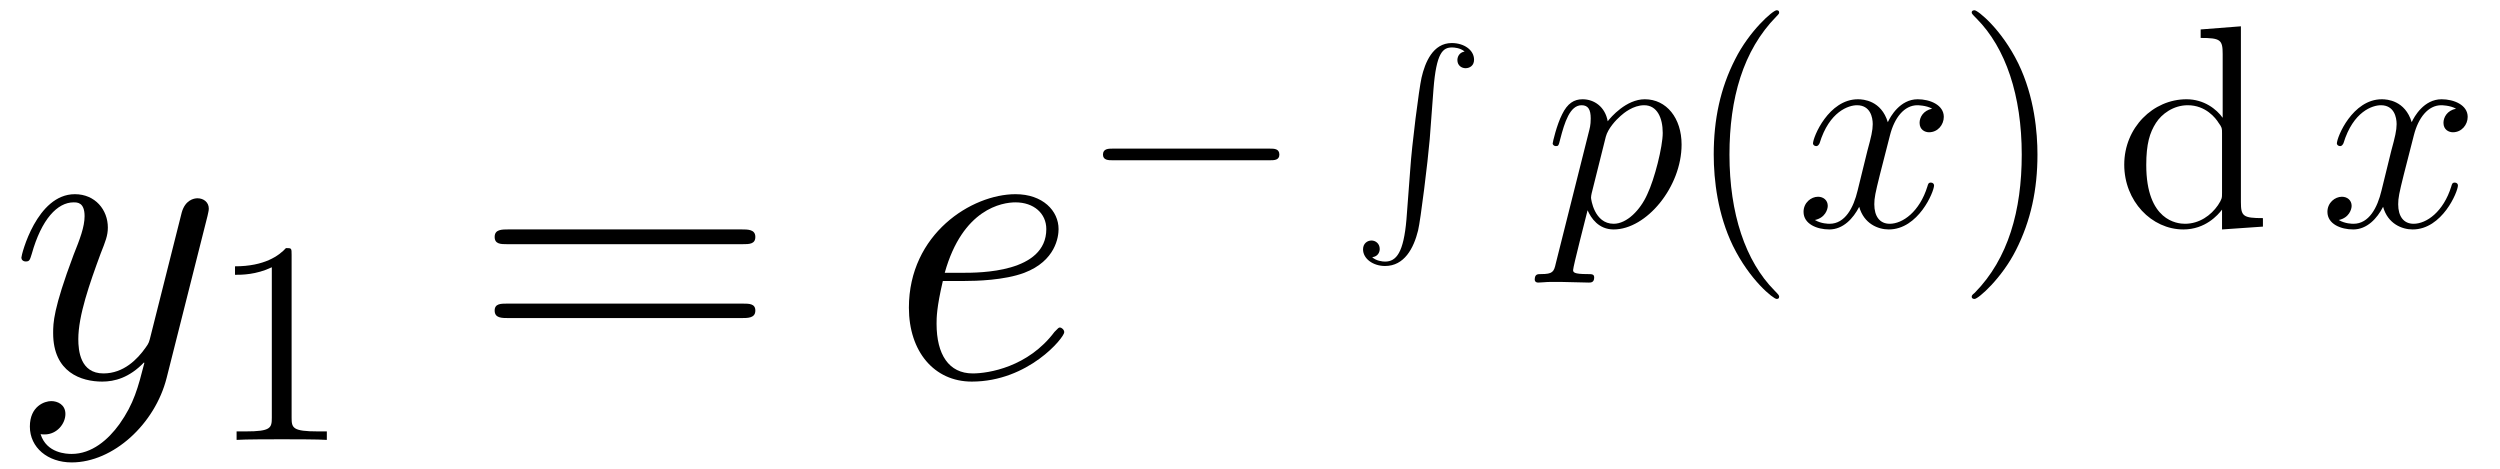
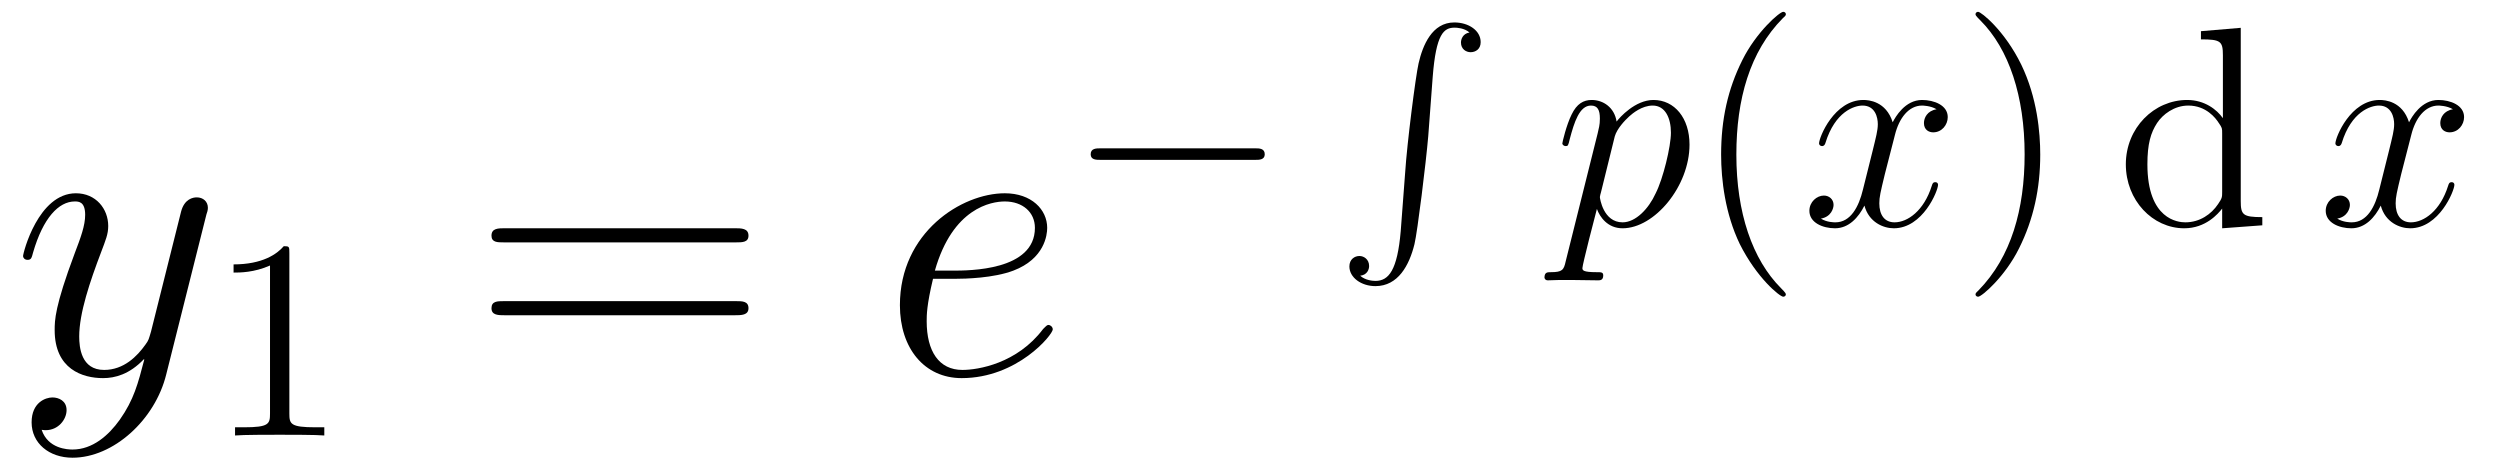
- <svg xmlns="http://www.w3.org/2000/svg" xmlns:xlink="http://www.w3.org/1999/xlink" viewBox="0 0 124.222 23.276" version="1.2">
+ <svg xmlns="http://www.w3.org/2000/svg" xmlns:xlink="http://www.w3.org/1999/xlink" viewBox="0 0 105.033 19.561" version="1.2">
  <defs>
    <g>
      <symbol overflow="visible" id="glyph0-0">
        <path style="stroke:none;" d="" />
      </symbol>
      <symbol overflow="visible" id="glyph0-1">
-         <path style="stroke:none;" d="M 9.812 -8.031 C 9.828 -8.141 9.875 -8.266 9.875 -8.391 C 9.875 -8.703 9.625 -8.906 9.312 -8.906 C 9.125 -8.906 8.703 -8.812 8.531 -8.203 L 7 -2.125 C 6.906 -1.75 6.906 -1.719 6.734 -1.484 C 6.328 -0.906 5.641 -0.203 4.641 -0.203 C 3.484 -0.203 3.391 -1.344 3.391 -1.906 C 3.391 -3.078 3.953 -4.672 4.5 -6.156 C 4.734 -6.75 4.859 -7.047 4.859 -7.453 C 4.859 -8.328 4.234 -9.109 3.219 -9.109 C 1.328 -9.109 0.562 -6.109 0.562 -5.953 C 0.562 -5.859 0.641 -5.766 0.781 -5.766 C 0.969 -5.766 0.984 -5.844 1.078 -6.141 C 1.562 -7.875 2.359 -8.703 3.156 -8.703 C 3.344 -8.703 3.703 -8.703 3.703 -8.016 C 3.703 -7.484 3.469 -6.875 3.156 -6.094 C 2.141 -3.391 2.141 -2.703 2.141 -2.203 C 2.141 -0.25 3.547 0.203 4.578 0.203 C 5.188 0.203 5.922 0.016 6.656 -0.75 L 6.672 -0.719 C 6.359 0.5 6.156 1.297 5.438 2.312 C 4.875 3.094 4.062 3.797 3.062 3.797 C 2.812 3.797 1.812 3.766 1.516 2.812 C 1.562 2.828 1.719 2.828 1.719 2.828 C 2.328 2.828 2.75 2.297 2.75 1.812 C 2.75 1.344 2.359 1.172 2.047 1.172 C 1.719 1.172 0.984 1.422 0.984 2.438 C 0.984 3.484 1.875 4.219 3.062 4.219 C 5.125 4.219 7.203 2.312 7.781 0.016 Z M 9.812 -8.031 " />
+         <path style="stroke:none;" d="M 8.172 -6.703 C 8.203 -6.781 8.234 -6.891 8.234 -6.984 C 8.234 -7.25 8.031 -7.422 7.766 -7.422 C 7.609 -7.422 7.25 -7.359 7.109 -6.828 L 5.844 -1.781 C 5.75 -1.469 5.75 -1.422 5.609 -1.234 C 5.266 -0.75 4.703 -0.172 3.875 -0.172 C 2.906 -0.172 2.828 -1.125 2.828 -1.578 C 2.828 -2.562 3.281 -3.891 3.75 -5.125 C 3.938 -5.625 4.047 -5.875 4.047 -6.219 C 4.047 -6.938 3.531 -7.594 2.688 -7.594 C 1.109 -7.594 0.469 -5.094 0.469 -4.953 C 0.469 -4.891 0.531 -4.797 0.656 -4.797 C 0.812 -4.797 0.828 -4.875 0.891 -5.109 C 1.312 -6.562 1.969 -7.25 2.641 -7.25 C 2.797 -7.25 3.078 -7.25 3.078 -6.688 C 3.078 -6.234 2.891 -5.734 2.641 -5.078 C 1.797 -2.828 1.797 -2.25 1.797 -1.844 C 1.797 -0.203 2.969 0.172 3.828 0.172 C 4.328 0.172 4.938 0.016 5.547 -0.625 L 5.562 -0.609 C 5.297 0.406 5.125 1.078 4.531 1.922 C 4.062 2.578 3.391 3.172 2.547 3.172 C 2.344 3.172 1.516 3.141 1.25 2.344 C 1.312 2.359 1.422 2.359 1.422 2.359 C 1.953 2.359 2.297 1.906 2.297 1.516 C 2.297 1.125 1.969 0.984 1.703 0.984 C 1.422 0.984 0.828 1.188 0.828 2.031 C 0.828 2.906 1.562 3.516 2.547 3.516 C 4.266 3.516 6.016 1.922 6.484 0.016 Z M 8.172 -6.703 " />
      </symbol>
      <symbol overflow="visible" id="glyph0-2">
-         <path style="stroke:none;" d="M 8.641 -2.25 C 8.641 -2.375 8.516 -2.484 8.422 -2.484 C 8.359 -2.484 8.344 -2.453 8.156 -2.266 C 6.844 -0.516 4.875 -0.203 4.094 -0.203 C 2.906 -0.203 2.297 -1.141 2.297 -2.672 C 2.297 -2.953 2.297 -3.469 2.609 -4.797 L 3.703 -4.797 C 4.25 -4.797 5.656 -4.828 6.656 -5.203 C 8.219 -5.797 8.359 -7 8.359 -7.375 C 8.359 -8.281 7.578 -9.109 6.219 -9.109 C 4.047 -9.109 0.922 -7.141 0.922 -3.469 C 0.922 -1.297 2.172 0.203 4.047 0.203 C 6.859 0.203 8.641 -1.984 8.641 -2.25 Z M 7.75 -7.375 C 7.75 -5.203 4.438 -5.203 3.578 -5.203 L 2.703 -5.203 C 3.594 -8.391 5.562 -8.703 6.219 -8.703 C 7.125 -8.703 7.75 -8.156 7.75 -7.375 Z M 7.75 -7.375 " />
+         <path style="stroke:none;" d="M 7.203 -1.875 C 7.203 -1.984 7.094 -2.062 7.031 -2.062 C 6.969 -2.062 6.953 -2.047 6.797 -1.891 C 5.703 -0.438 4.062 -0.172 3.406 -0.172 C 2.422 -0.172 1.906 -0.953 1.906 -2.219 C 1.906 -2.469 1.906 -2.891 2.172 -4 L 3.078 -4 C 3.547 -4 4.719 -4.031 5.547 -4.344 C 6.859 -4.844 6.969 -5.844 6.969 -6.141 C 6.969 -6.906 6.312 -7.594 5.188 -7.594 C 3.375 -7.594 0.781 -5.953 0.781 -2.891 C 0.781 -1.078 1.812 0.172 3.375 0.172 C 5.719 0.172 7.203 -1.656 7.203 -1.875 Z M 6.453 -6.141 C 6.453 -4.344 3.703 -4.344 2.984 -4.344 L 2.25 -4.344 C 3 -6.984 4.625 -7.25 5.188 -7.25 C 5.938 -7.25 6.453 -6.797 6.453 -6.141 Z M 6.453 -6.141 " />
      </symbol>
      <symbol overflow="visible" id="glyph1-0">
        <path style="stroke:none;" d="" />
      </symbol>
      <symbol overflow="visible" id="glyph1-1">
-         <path style="stroke:none;" d="M 5.875 0 L 5.875 -0.422 L 5.438 -0.422 C 4.172 -0.422 4.125 -0.594 4.125 -1.109 L 4.125 -9.188 C 4.125 -9.531 4.125 -9.531 3.844 -9.531 C 3.5 -9.156 2.781 -8.625 1.312 -8.625 L 1.312 -8.203 C 1.641 -8.203 2.359 -8.203 3.141 -8.578 L 3.141 -1.109 C 3.141 -0.594 3.094 -0.422 1.844 -0.422 L 1.391 -0.422 L 1.391 0 C 1.781 -0.031 3.172 -0.031 3.641 -0.031 C 4.109 -0.031 5.5 -0.031 5.875 0 Z M 5.875 0 " />
+         <path style="stroke:none;" d="M 4.906 0 L 4.906 -0.344 L 4.531 -0.344 C 3.484 -0.344 3.438 -0.484 3.438 -0.922 L 3.438 -7.656 C 3.438 -7.938 3.438 -7.953 3.203 -7.953 C 2.922 -7.625 2.312 -7.188 1.094 -7.188 L 1.094 -6.844 C 1.359 -6.844 1.953 -6.844 2.625 -7.141 L 2.625 -0.922 C 2.625 -0.484 2.578 -0.344 1.531 -0.344 L 1.156 -0.344 L 1.156 0 C 1.484 -0.031 2.641 -0.031 3.031 -0.031 C 3.438 -0.031 4.578 -0.031 4.906 0 Z M 4.906 0 " />
      </symbol>
      <symbol overflow="visible" id="glyph1-2">
-         <path style="stroke:none;" d="M 4.656 3.484 C 4.656 3.438 4.656 3.406 4.422 3.172 C 2.984 1.719 2.188 -0.641 2.188 -3.578 C 2.188 -6.359 2.859 -8.75 4.516 -10.438 C 4.656 -10.578 4.656 -10.594 4.656 -10.641 C 4.656 -10.734 4.594 -10.75 4.531 -10.75 C 4.344 -10.75 3.172 -9.719 2.469 -8.312 C 1.734 -6.875 1.406 -5.328 1.406 -3.578 C 1.406 -2.297 1.609 -0.594 2.359 0.953 C 3.203 2.672 4.375 3.594 4.531 3.594 C 4.594 3.594 4.656 3.578 4.656 3.484 Z M 4.656 3.484 " />
+         <path style="stroke:none;" d="M 3.891 2.906 C 3.891 2.875 3.891 2.844 3.688 2.641 C 2.484 1.438 1.812 -0.531 1.812 -2.969 C 1.812 -5.297 2.375 -7.297 3.766 -8.703 C 3.891 -8.812 3.891 -8.828 3.891 -8.875 C 3.891 -8.938 3.828 -8.969 3.781 -8.969 C 3.625 -8.969 2.641 -8.109 2.062 -6.938 C 1.453 -5.719 1.172 -4.453 1.172 -2.969 C 1.172 -1.906 1.344 -0.484 1.953 0.781 C 2.672 2.219 3.641 3 3.781 3 C 3.828 3 3.891 2.969 3.891 2.906 Z M 3.891 2.906 " />
      </symbol>
      <symbol overflow="visible" id="glyph1-3">
-         <path style="stroke:none;" d="M 4.047 -3.578 C 4.047 -4.656 3.906 -6.438 3.094 -8.109 C 2.25 -9.828 1.078 -10.75 0.922 -10.75 C 0.859 -10.75 0.781 -10.734 0.781 -10.641 C 0.781 -10.594 0.781 -10.578 1.031 -10.328 C 2.469 -8.875 3.266 -6.516 3.266 -3.578 C 3.266 -0.797 2.594 1.594 0.938 3.281 C 0.781 3.406 0.781 3.438 0.781 3.484 C 0.781 3.578 0.859 3.594 0.922 3.594 C 1.109 3.594 2.281 2.562 2.984 1.156 C 3.719 -0.297 4.047 -1.844 4.047 -3.578 Z M 4.047 -3.578 " />
+         <path style="stroke:none;" d="M 3.375 -2.969 C 3.375 -3.891 3.25 -5.359 2.578 -6.75 C 1.875 -8.188 0.891 -8.969 0.766 -8.969 C 0.719 -8.969 0.656 -8.938 0.656 -8.875 C 0.656 -8.828 0.656 -8.812 0.859 -8.609 C 2.062 -7.406 2.719 -5.422 2.719 -2.984 C 2.719 -0.672 2.156 1.328 0.781 2.734 C 0.656 2.844 0.656 2.875 0.656 2.906 C 0.656 2.969 0.719 3 0.766 3 C 0.922 3 1.906 2.141 2.484 0.969 C 3.094 -0.25 3.375 -1.547 3.375 -2.969 Z M 3.375 -2.969 " />
      </symbol>
      <symbol overflow="visible" id="glyph1-4">
-         <path style="stroke:none;" d="M 7.391 0 L 7.391 -0.422 C 6.406 -0.422 6.297 -0.516 6.297 -1.219 L 6.297 -9.953 L 4.297 -9.797 L 4.297 -9.375 C 5.281 -9.375 5.391 -9.281 5.391 -8.578 L 5.391 -5.406 C 5.094 -5.828 4.469 -6.328 3.594 -6.328 C 1.938 -6.328 0.5 -4.922 0.5 -3.078 C 0.5 -1.266 1.859 0.141 3.438 0.141 C 4.531 0.141 5.156 -0.578 5.359 -0.844 L 5.359 0.141 Z M 5.359 -1.672 C 5.359 -1.422 5.359 -1.375 5.156 -1.062 C 4.812 -0.562 4.234 -0.141 3.516 -0.141 C 3.141 -0.141 1.594 -0.281 1.594 -3.062 C 1.594 -4.109 1.766 -4.672 2.078 -5.156 C 2.359 -5.594 2.938 -6.031 3.656 -6.031 C 4.547 -6.031 5.047 -5.391 5.188 -5.156 C 5.359 -4.922 5.359 -4.891 5.359 -4.641 Z M 5.359 -1.672 " />
+         <path style="stroke:none;" d="M 6.156 0 L 6.156 -0.344 C 5.344 -0.344 5.25 -0.438 5.25 -1.016 L 5.25 -8.297 L 3.578 -8.156 L 3.578 -7.812 C 4.406 -7.812 4.5 -7.734 4.5 -7.141 L 4.5 -4.5 C 4.25 -4.859 3.734 -5.266 3 -5.266 C 1.609 -5.266 0.422 -4.094 0.422 -2.562 C 0.422 -1.047 1.547 0.125 2.875 0.125 C 3.781 0.125 4.297 -0.484 4.469 -0.703 L 4.469 0.125 Z M 4.469 -1.406 C 4.469 -1.188 4.469 -1.141 4.297 -0.891 C 4.016 -0.469 3.531 -0.125 2.922 -0.125 C 2.625 -0.125 1.328 -0.234 1.328 -2.562 C 1.328 -3.422 1.469 -3.891 1.734 -4.297 C 1.969 -4.656 2.453 -5.031 3.047 -5.031 C 3.797 -5.031 4.203 -4.5 4.328 -4.297 C 4.469 -4.094 4.469 -4.078 4.469 -3.859 Z M 4.469 -1.406 " />
      </symbol>
      <symbol overflow="visible" id="glyph2-0">
        <path style="stroke:none;" d="" />
      </symbol>
      <symbol overflow="visible" id="glyph2-1">
-         <path style="stroke:none;" d="M 13.906 -6.984 C 13.906 -7.359 13.547 -7.359 13.203 -7.359 L 1.656 -7.359 C 1.297 -7.359 0.953 -7.359 0.953 -6.984 C 0.953 -6.625 1.266 -6.625 1.562 -6.625 L 13.281 -6.625 C 13.594 -6.625 13.906 -6.625 13.906 -6.984 Z M 13.906 -3.328 C 13.906 -3.672 13.594 -3.672 13.281 -3.672 L 1.562 -3.672 C 1.266 -3.672 0.953 -3.672 0.953 -3.328 C 0.953 -2.953 1.297 -2.953 1.656 -2.953 L 13.203 -2.953 C 13.547 -2.953 13.906 -2.953 13.906 -3.328 Z M 13.906 -3.328 " />
+         <path style="stroke:none;" d="M 11.594 -5.812 C 11.594 -6.125 11.297 -6.125 11 -6.125 L 1.375 -6.125 C 1.078 -6.125 0.797 -6.125 0.797 -5.812 C 0.797 -5.531 1.047 -5.531 1.312 -5.531 L 11.078 -5.531 C 11.328 -5.531 11.594 -5.531 11.594 -5.812 Z M 11.594 -2.766 C 11.594 -3.062 11.328 -3.062 11.078 -3.062 L 1.312 -3.062 C 1.047 -3.062 0.797 -3.062 0.797 -2.766 C 0.797 -2.469 1.078 -2.469 1.375 -2.469 L 11 -2.469 C 11.297 -2.469 11.594 -2.469 11.594 -2.766 Z M 11.594 -2.766 " />
      </symbol>
      <symbol overflow="visible" id="glyph3-0">
        <path style="stroke:none;" d="" />
      </symbol>
      <symbol overflow="visible" id="glyph3-1">
-         <path style="stroke:none;" d="M 9.953 -3.578 C 9.953 -3.875 9.688 -3.875 9.484 -3.875 L 1.656 -3.875 C 1.469 -3.875 1.188 -3.875 1.188 -3.578 C 1.188 -3.297 1.469 -3.297 1.656 -3.297 L 9.484 -3.297 C 9.688 -3.297 9.953 -3.297 9.953 -3.578 Z M 9.953 -3.578 " />
+         <path style="stroke:none;" d="M 8.297 -2.984 C 8.297 -3.234 8.062 -3.234 7.906 -3.234 L 1.391 -3.234 C 1.219 -3.234 0.984 -3.234 0.984 -2.984 C 0.984 -2.75 1.219 -2.75 1.391 -2.75 L 7.906 -2.75 C 8.062 -2.75 8.297 -2.75 8.297 -2.984 Z M 8.297 -2.984 " />
      </symbol>
      <symbol overflow="visible" id="glyph4-0">
        <path style="stroke:none;" d="" />
      </symbol>
      <symbol overflow="visible" id="glyph4-1">
        <path style="stroke:none;" d="M 6.078 0.828 C 6.078 0.344 5.578 0 4.969 0 C 4.031 0 3.641 0.969 3.469 1.719 C 3.344 2.266 2.984 5.078 2.906 6.297 L 2.719 8.766 C 2.578 10.406 2.219 10.859 1.656 10.859 C 1.531 10.859 1.219 10.828 1.016 10.641 C 1.312 10.609 1.391 10.375 1.391 10.234 C 1.391 9.953 1.172 9.812 0.984 9.812 C 0.781 9.812 0.562 9.953 0.562 10.25 C 0.562 10.719 1.062 11.078 1.656 11.078 C 2.609 11.078 3.078 10.203 3.297 9.312 C 3.422 8.797 3.781 5.891 3.875 4.781 L 4.062 2.297 C 4.203 0.469 4.531 0.219 4.984 0.219 C 5.078 0.219 5.391 0.234 5.609 0.422 C 5.328 0.469 5.25 0.703 5.25 0.844 C 5.25 1.125 5.469 1.25 5.656 1.25 C 5.859 1.25 6.078 1.125 6.078 0.828 Z M 6.078 0.828 " />
      </symbol>
      <symbol overflow="visible" id="glyph5-0">
        <path style="stroke:none;" d="" />
      </symbol>
      <symbol overflow="visible" id="glyph5-1">
-         <path style="stroke:none;" d="M 6.859 -4.078 C 6.859 -5.391 6.109 -6.328 5.031 -6.328 C 4.109 -6.328 3.344 -5.438 3.188 -5.234 C 3.062 -5.953 2.516 -6.328 1.938 -6.328 C 1.516 -6.328 1.188 -6.125 0.922 -5.578 C 0.656 -5.062 0.453 -4.188 0.453 -4.125 C 0.453 -4.078 0.516 -4 0.609 -4 C 0.734 -4 0.75 -4.016 0.828 -4.344 C 1.047 -5.188 1.312 -6.031 1.891 -6.031 C 2.219 -6.031 2.344 -5.812 2.344 -5.375 C 2.344 -5.031 2.297 -4.891 2.234 -4.641 L 0.609 1.828 C 0.516 2.25 0.453 2.359 -0.125 2.359 C -0.297 2.359 -0.438 2.359 -0.438 2.641 C -0.438 2.641 -0.438 2.781 -0.266 2.781 C -0.094 2.781 0.109 2.75 0.297 2.75 L 0.922 2.75 L 2.25 2.781 C 2.344 2.781 2.516 2.781 2.516 2.531 C 2.516 2.359 2.406 2.359 2.172 2.359 C 1.5 2.359 1.469 2.266 1.469 2.156 C 1.469 1.984 2.109 -0.484 2.188 -0.812 C 2.359 -0.422 2.734 0.141 3.484 0.141 C 5.109 0.141 6.859 -1.969 6.859 -4.078 Z M 5.156 -1.609 C 4.812 -0.828 4.141 -0.141 3.484 -0.141 C 2.516 -0.141 2.359 -1.375 2.359 -1.438 C 2.359 -1.484 2.375 -1.594 2.391 -1.656 L 3.094 -4.469 C 3.203 -4.875 3.594 -5.297 3.828 -5.5 C 3.984 -5.641 4.453 -6.031 5 -6.031 C 5.641 -6.031 5.922 -5.406 5.922 -4.656 C 5.922 -3.969 5.516 -2.359 5.156 -1.609 Z M 5.156 -1.609 " />
+         <path style="stroke:none;" d="M 5.719 -3.391 C 5.719 -4.5 5.094 -5.266 4.203 -5.266 C 3.438 -5.266 2.781 -4.531 2.656 -4.359 C 2.562 -4.953 2.094 -5.266 1.609 -5.266 C 1.266 -5.266 0.984 -5.109 0.766 -4.656 C 0.547 -4.219 0.375 -3.484 0.375 -3.438 C 0.375 -3.391 0.438 -3.328 0.516 -3.328 C 0.609 -3.328 0.625 -3.344 0.688 -3.625 C 0.875 -4.328 1.094 -5.031 1.578 -5.031 C 1.859 -5.031 1.953 -4.844 1.953 -4.484 C 1.953 -4.203 1.906 -4.078 1.859 -3.859 L 0.516 1.516 C 0.438 1.875 0.375 1.969 -0.109 1.969 C -0.25 1.969 -0.375 1.969 -0.375 2.203 C -0.375 2.203 -0.359 2.312 -0.234 2.312 C -0.078 2.312 0.094 2.297 0.25 2.297 L 0.766 2.297 L 1.875 2.312 C 1.953 2.312 2.094 2.312 2.094 2.109 C 2.094 1.969 2.016 1.969 1.812 1.969 C 1.25 1.969 1.219 1.891 1.219 1.797 C 1.219 1.656 1.75 -0.406 1.828 -0.688 C 1.953 -0.344 2.281 0.125 2.906 0.125 C 4.25 0.125 5.719 -1.641 5.719 -3.391 Z M 4.297 -1.344 C 4 -0.688 3.453 -0.125 2.906 -0.125 C 2.094 -0.125 1.953 -1.141 1.953 -1.188 C 1.953 -1.234 1.984 -1.328 2 -1.391 L 2.578 -3.734 C 2.672 -4.062 3 -4.406 3.188 -4.578 C 3.328 -4.703 3.719 -5.031 4.172 -5.031 C 4.703 -5.031 4.938 -4.5 4.938 -3.891 C 4.938 -3.312 4.609 -1.953 4.297 -1.344 Z M 4.297 -1.344 " />
      </symbol>
      <symbol overflow="visible" id="glyph5-2">
-         <path style="stroke:none;" d="M 6.891 -2.047 C 6.891 -2.125 6.828 -2.188 6.734 -2.188 C 6.609 -2.188 6.594 -2.109 6.562 -2 C 6.172 -0.734 5.328 -0.141 4.688 -0.141 C 4.188 -0.141 3.922 -0.516 3.922 -1.109 C 3.922 -1.422 3.969 -1.656 4.203 -2.594 L 4.703 -4.547 C 4.922 -5.406 5.406 -6.031 6.062 -6.031 C 6.062 -6.031 6.5 -6.031 6.797 -5.859 C 6.344 -5.766 6.172 -5.422 6.172 -5.156 C 6.172 -4.812 6.438 -4.688 6.641 -4.688 C 7.078 -4.688 7.375 -5.062 7.375 -5.453 C 7.375 -6.047 6.688 -6.328 6.078 -6.328 C 5.203 -6.328 4.719 -5.469 4.594 -5.188 C 4.266 -6.266 3.375 -6.328 3.109 -6.328 C 1.656 -6.328 0.875 -4.453 0.875 -4.125 C 0.875 -4.078 0.938 -4 1.031 -4 C 1.141 -4 1.172 -4.094 1.203 -4.141 C 1.688 -5.734 2.656 -6.031 3.062 -6.031 C 3.719 -6.031 3.844 -5.438 3.844 -5.094 C 3.844 -4.781 3.766 -4.453 3.578 -3.766 L 3.094 -1.797 C 2.891 -0.938 2.469 -0.141 1.703 -0.141 C 1.641 -0.141 1.281 -0.141 0.969 -0.328 C 1.484 -0.438 1.609 -0.859 1.609 -1.031 C 1.609 -1.312 1.391 -1.484 1.125 -1.484 C 0.781 -1.484 0.406 -1.188 0.406 -0.734 C 0.406 -0.125 1.078 0.141 1.688 0.141 C 2.375 0.141 2.875 -0.406 3.172 -0.984 C 3.406 -0.141 4.109 0.141 4.641 0.141 C 6.109 0.141 6.891 -1.734 6.891 -2.047 Z M 6.891 -2.047 " />
+         <path style="stroke:none;" d="M 5.734 -1.703 C 5.734 -1.766 5.688 -1.812 5.625 -1.812 C 5.516 -1.812 5.5 -1.75 5.469 -1.656 C 5.141 -0.609 4.453 -0.125 3.906 -0.125 C 3.484 -0.125 3.266 -0.438 3.266 -0.922 C 3.266 -1.188 3.312 -1.375 3.5 -2.156 L 3.922 -3.797 C 4.094 -4.5 4.5 -5.031 5.062 -5.031 C 5.062 -5.031 5.422 -5.031 5.672 -4.875 C 5.281 -4.812 5.141 -4.516 5.141 -4.297 C 5.141 -4 5.359 -3.906 5.531 -3.906 C 5.891 -3.906 6.141 -4.219 6.141 -4.547 C 6.141 -5.047 5.562 -5.266 5.062 -5.266 C 4.344 -5.266 3.938 -4.547 3.828 -4.328 C 3.547 -5.219 2.812 -5.266 2.594 -5.266 C 1.375 -5.266 0.734 -3.703 0.734 -3.438 C 0.734 -3.391 0.781 -3.328 0.859 -3.328 C 0.953 -3.328 0.984 -3.406 1 -3.453 C 1.406 -4.781 2.219 -5.031 2.562 -5.031 C 3.094 -5.031 3.203 -4.531 3.203 -4.25 C 3.203 -3.984 3.125 -3.703 2.984 -3.125 L 2.578 -1.5 C 2.406 -0.781 2.062 -0.125 1.422 -0.125 C 1.359 -0.125 1.062 -0.125 0.812 -0.281 C 1.25 -0.359 1.344 -0.719 1.344 -0.859 C 1.344 -1.094 1.156 -1.25 0.938 -1.25 C 0.641 -1.25 0.328 -0.984 0.328 -0.609 C 0.328 -0.109 0.891 0.125 1.406 0.125 C 1.984 0.125 2.391 -0.328 2.641 -0.828 C 2.828 -0.125 3.438 0.125 3.875 0.125 C 5.094 0.125 5.734 -1.453 5.734 -1.703 Z M 5.734 -1.703 " />
      </symbol>
    </g>
+     <clipPath id="clip1">
+       <path d="M 0 8 L 9 8 L 9 19.562 L 0 19.562 Z M 0 8 " />
+     </clipPath>
  </defs>
  <g id="surface1">
-     <g style="fill:rgb(0%,0%,0%);fill-opacity:1;">
-       <use xlink:href="#glyph0-1" x="0.5" y="18.758" />
+     <g clip-path="url(#clip1)" clip-rule="nonzero">
+       <g style="fill:rgb(0%,0%,0%);fill-opacity:1;">
+         <use xlink:href="#glyph0-1" x="0.5" y="15.714" />
+       </g>
    </g>
    <g style="fill:rgb(0%,0%,0%);fill-opacity:1;">
-       <use xlink:href="#glyph1-1" x="10.365" y="21.858" />
+       <use xlink:href="#glyph1-1" x="8.719" y="18.296" />
    </g>
    <g style="fill:rgb(0%,0%,0%);fill-opacity:1;">
-       <use xlink:href="#glyph2-1" x="23.626" y="18.758" />
+       <use xlink:href="#glyph2-1" x="19.852" y="15.714" />
    </g>
    <g style="fill:rgb(0%,0%,0%);fill-opacity:1;">
-       <use xlink:href="#glyph0-2" x="44.24" y="18.758" />
+       <use xlink:href="#glyph0-2" x="37.027" y="15.714" />
    </g>
    <g style="fill:rgb(0%,0%,0%);fill-opacity:1;">
-       <use xlink:href="#glyph3-1" x="53.617" y="11.26" />
+       <use xlink:href="#glyph3-1" x="44.839" y="9.466" />
    </g>
    <g style="fill:rgb(0%,0%,0%);fill-opacity:1;">
-       <use xlink:href="#glyph4-1" x="67.166" y="2.139" />
+       <use xlink:href="#glyph4-1" x="56.13" y="0.943" />
    </g>
    <g style="fill:rgb(0%,0%,0%);fill-opacity:1;">
-       <use xlink:href="#glyph5-1" x="76.697" y="11.26" />
+       <use xlink:href="#glyph5-1" x="65.263" y="9.466" />
    </g>
    <g style="fill:rgb(0%,0%,0%);fill-opacity:1;">
-       <use xlink:href="#glyph1-2" x="83.747" y="11.26" />
+       <use xlink:href="#glyph1-2" x="71.138" y="9.466" />
    </g>
    <g style="fill:rgb(0%,0%,0%);fill-opacity:1;">
-       <use xlink:href="#glyph5-2" x="89.21" y="11.26" />
+       <use xlink:href="#glyph5-2" x="75.69" y="9.466" />
    </g>
    <g style="fill:rgb(0%,0%,0%);fill-opacity:1;">
-       <use xlink:href="#glyph1-3" x="97.192" y="11.26" />
+       <use xlink:href="#glyph1-3" x="82.342" y="9.466" />
    </g>
    <g style="fill:rgb(0%,0%,0%);fill-opacity:1;">
-       <use xlink:href="#glyph1-4" x="105.051" y="11.26" />
+       <use xlink:href="#glyph1-4" x="88.891" y="9.466" />
    </g>
    <g style="fill:rgb(0%,0%,0%);fill-opacity:1;">
-       <use xlink:href="#glyph5-2" x="115.241" y="11.26" />
+       <use xlink:href="#glyph5-2" x="97.383" y="9.466" />
    </g>
  </g>
</svg>
